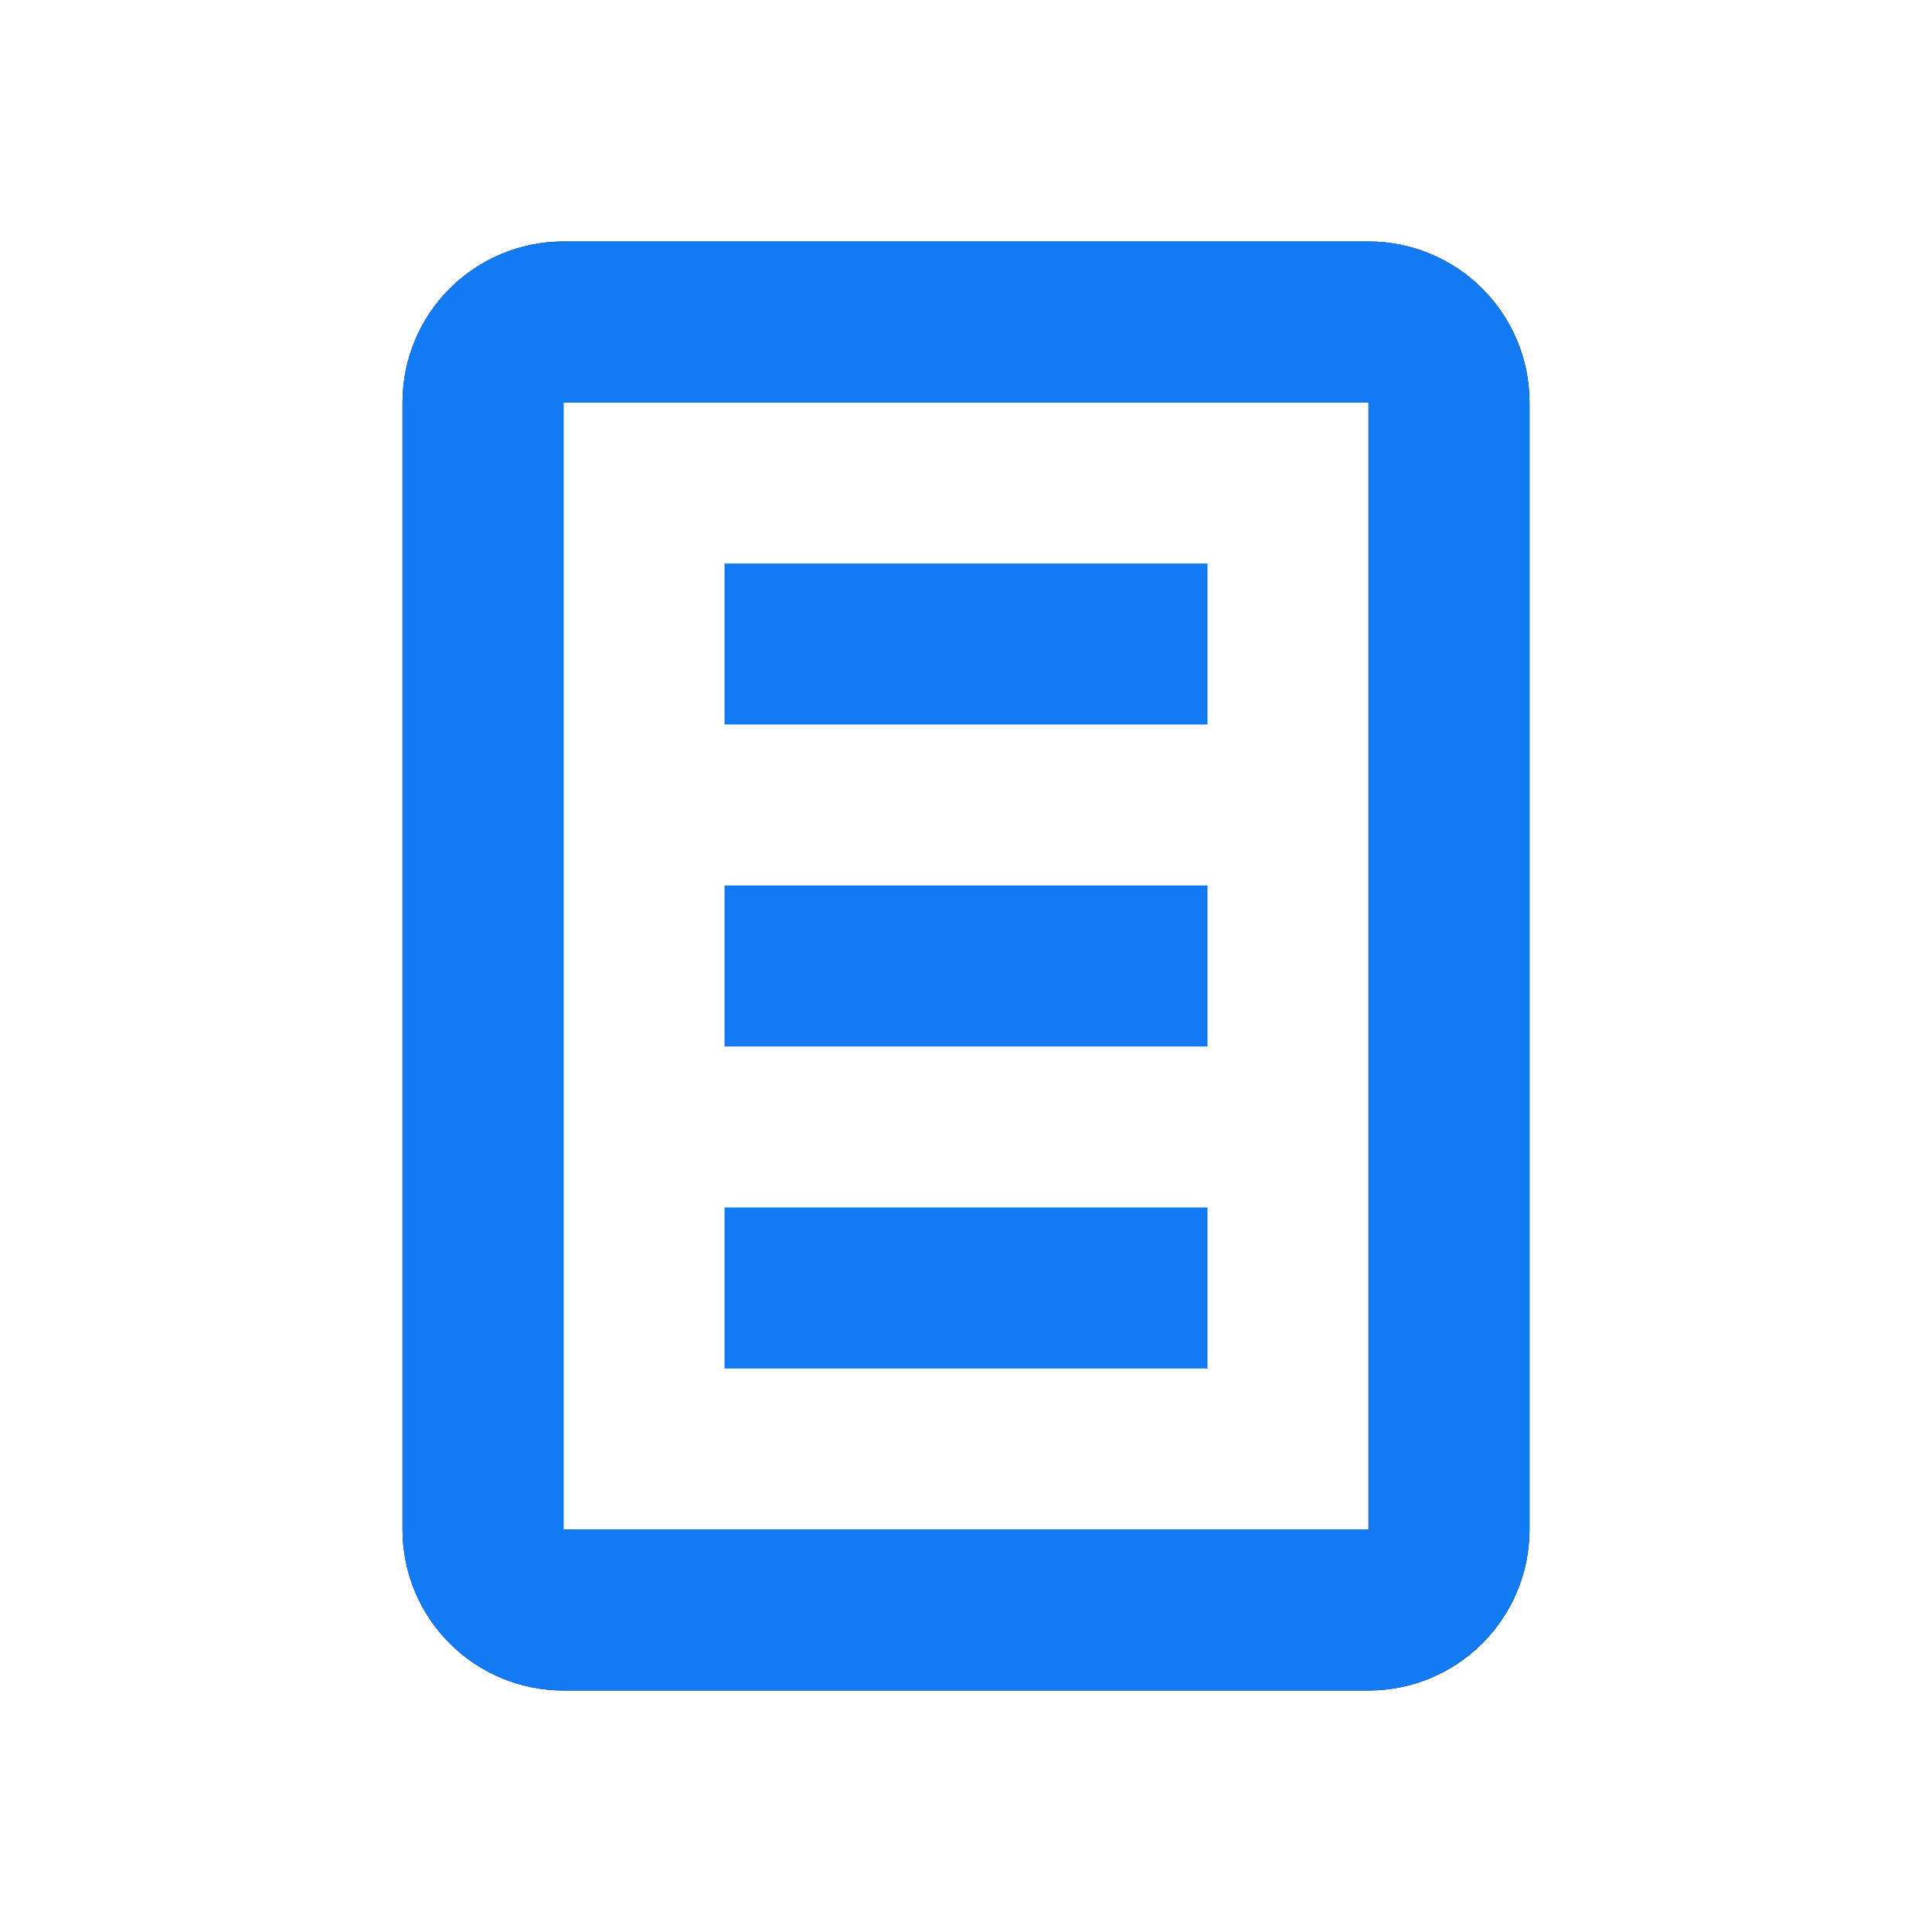
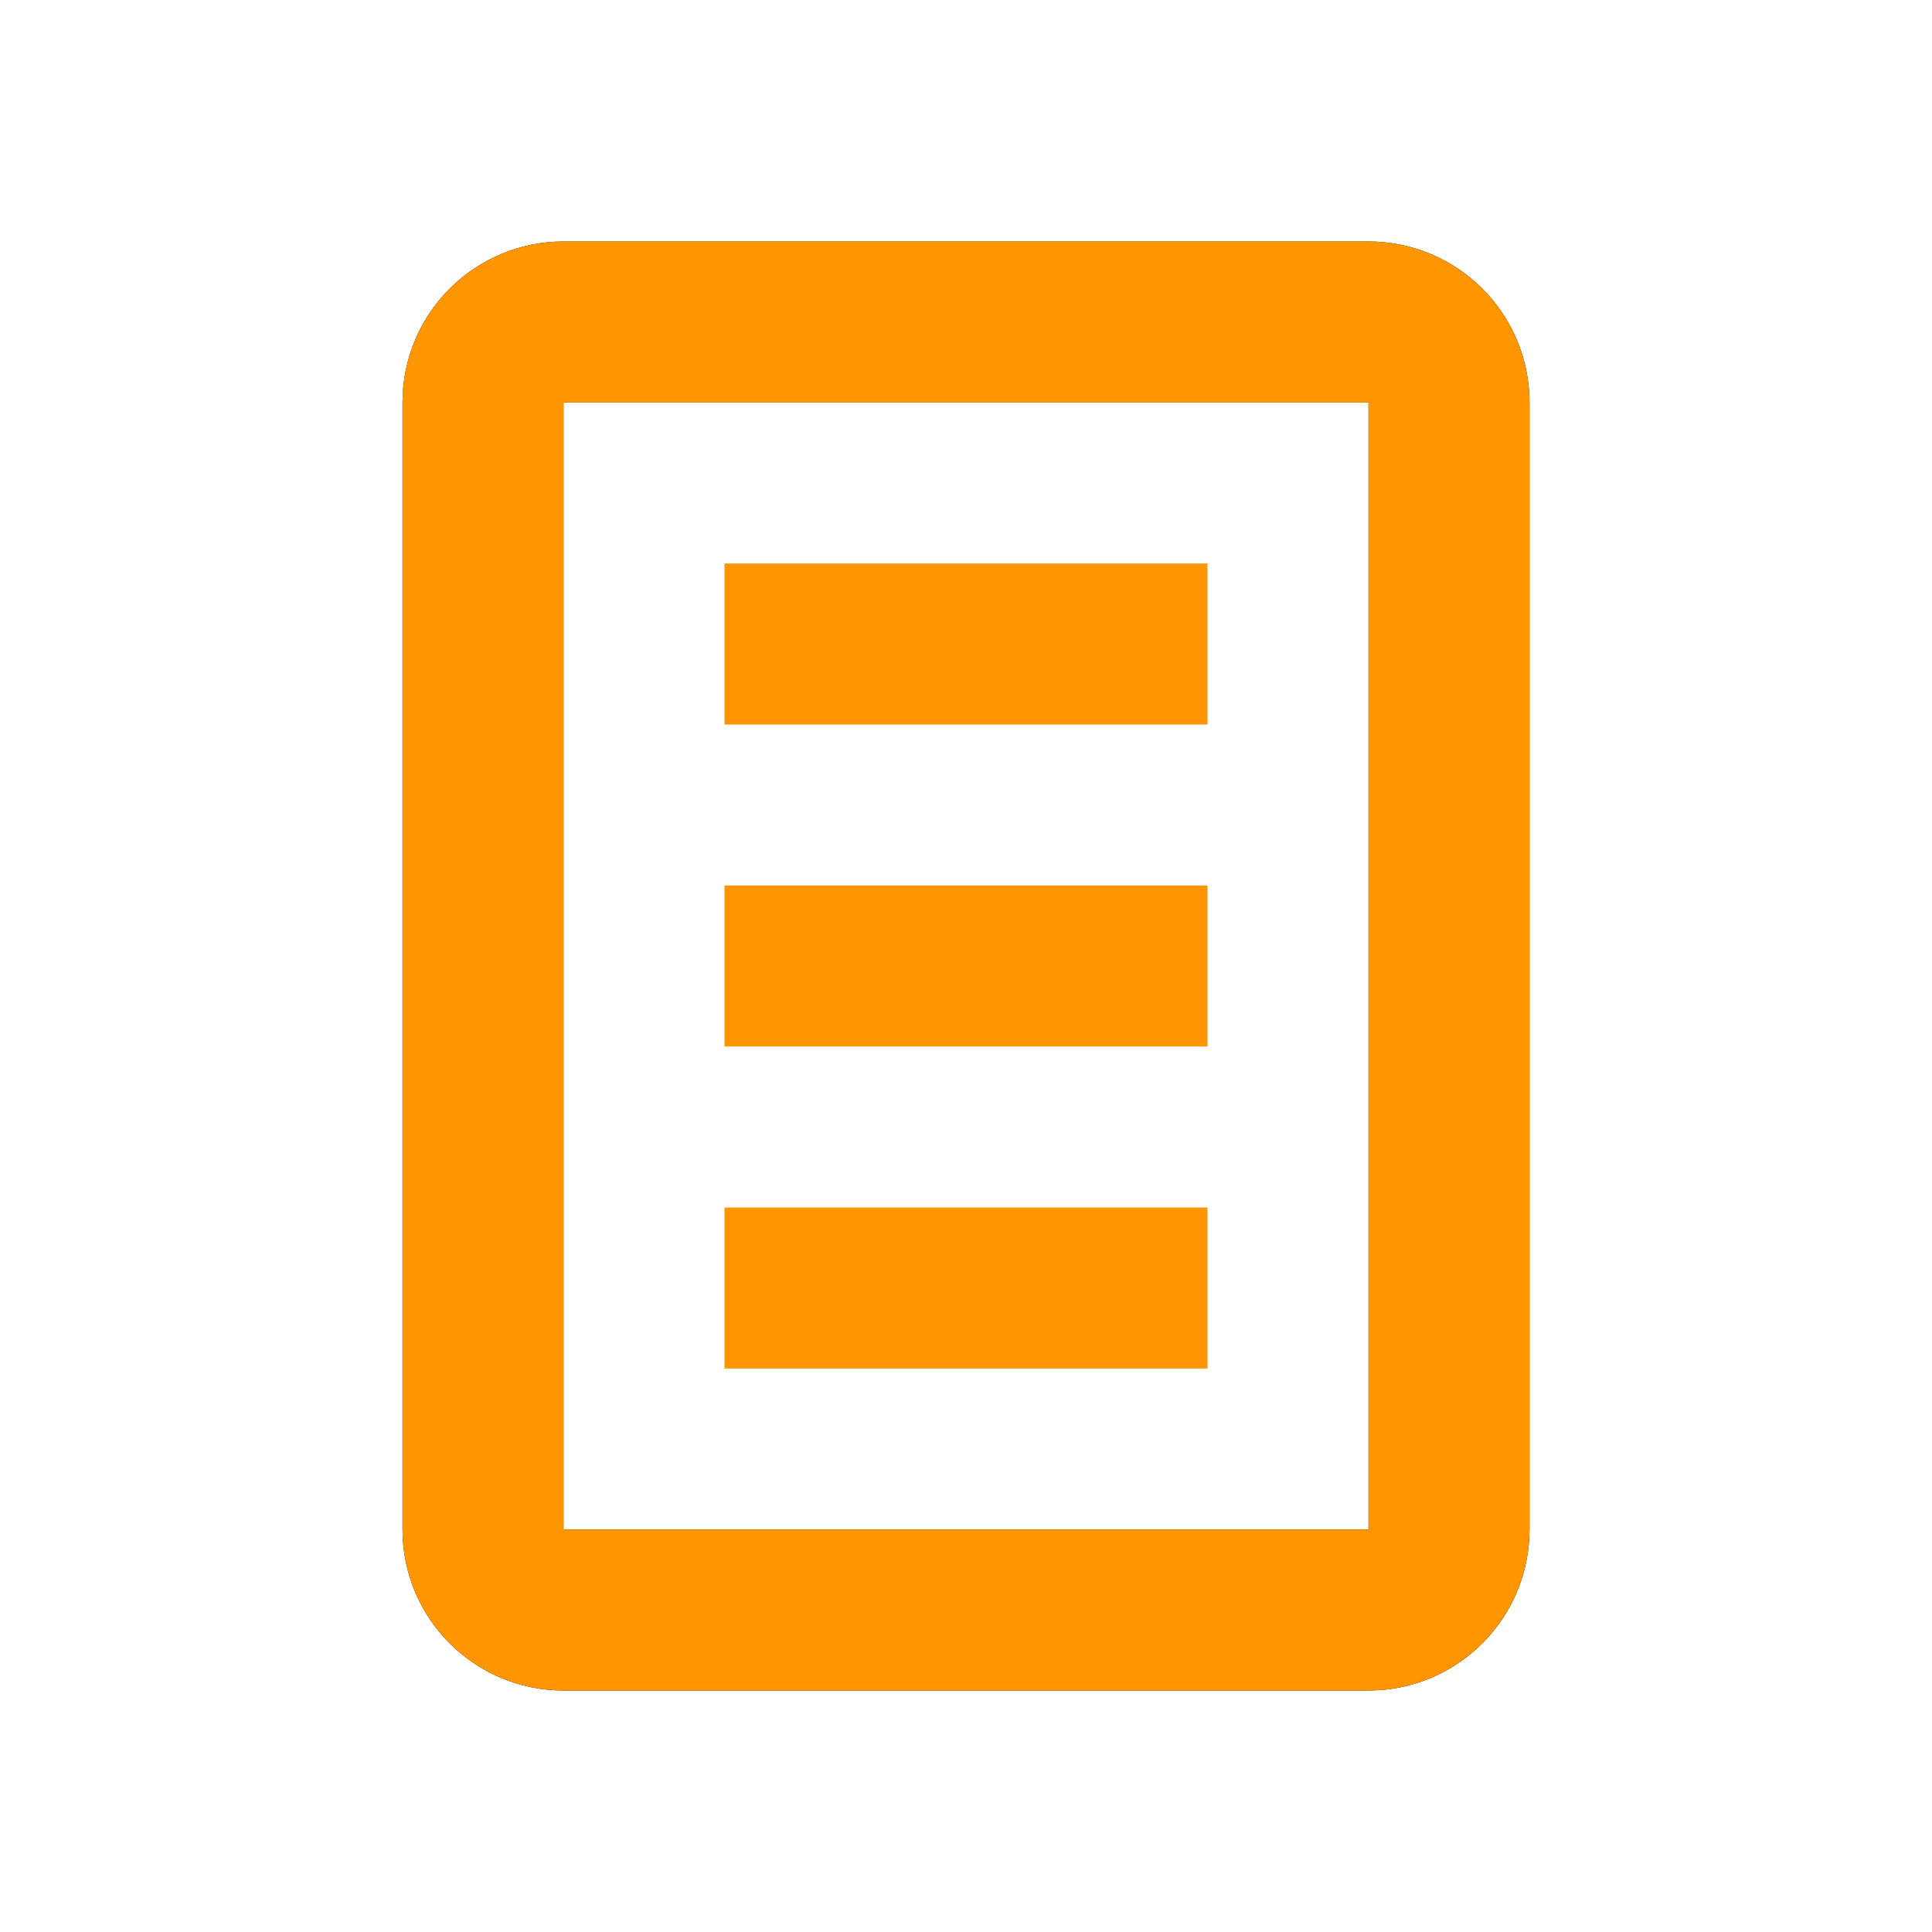
<svg xmlns="http://www.w3.org/2000/svg" width="24" height="24" viewBox="0 0 24 24" fill="none">
  <mask id="mask0" mask-type="alpha" maskUnits="userSpaceOnUse" x="0" y="0" width="24" height="24">
    <rect x="0.5" y="0.5" width="23" height="23" fill="#C4C4C4" stroke="#263DC2" stroke-linecap="round" />
  </mask>
  <g mask="url(#mask0)">
    <rect x="6" y="4" width="12" height="16" rx="1" stroke="black" stroke-width="2" />
  </g>
  <mask id="mask1" mask-type="alpha" maskUnits="userSpaceOnUse" x="0" y="0" width="24" height="24">
    <rect x="1" y="1" width="22" height="22" fill="#C4C4C4" stroke="#263DC2" stroke-width="2" stroke-linecap="round" />
  </mask>
  <g mask="url(#mask1)">
-     <rect x="6" y="4" width="12" height="16" rx="1" stroke="#127BF3" stroke-width="2" />
+     <rect x="6" y="4" width="12" height="16" rx="1" stroke="#FF9500" stroke-width="2" />
  </g>
-   <line x1="9" y1="8" x2="15" y2="8" stroke="#127BF3" stroke-width="2" />
-   <line x1="9" y1="12" x2="15" y2="12" stroke="#127BF3" stroke-width="2" />
-   <line x1="9" y1="16" x2="15" y2="16" stroke="#127BF3" stroke-width="2" />
+   <line x1="9" y1="8" x2="15" y2="8" stroke="#FF9500" stroke-width="2" />
+   <line x1="9" y1="12" x2="15" y2="12" stroke="#FF9500" stroke-width="2" />
+   <line x1="9" y1="16" x2="15" y2="16" stroke="#FF9500" stroke-width="2" />
</svg>
